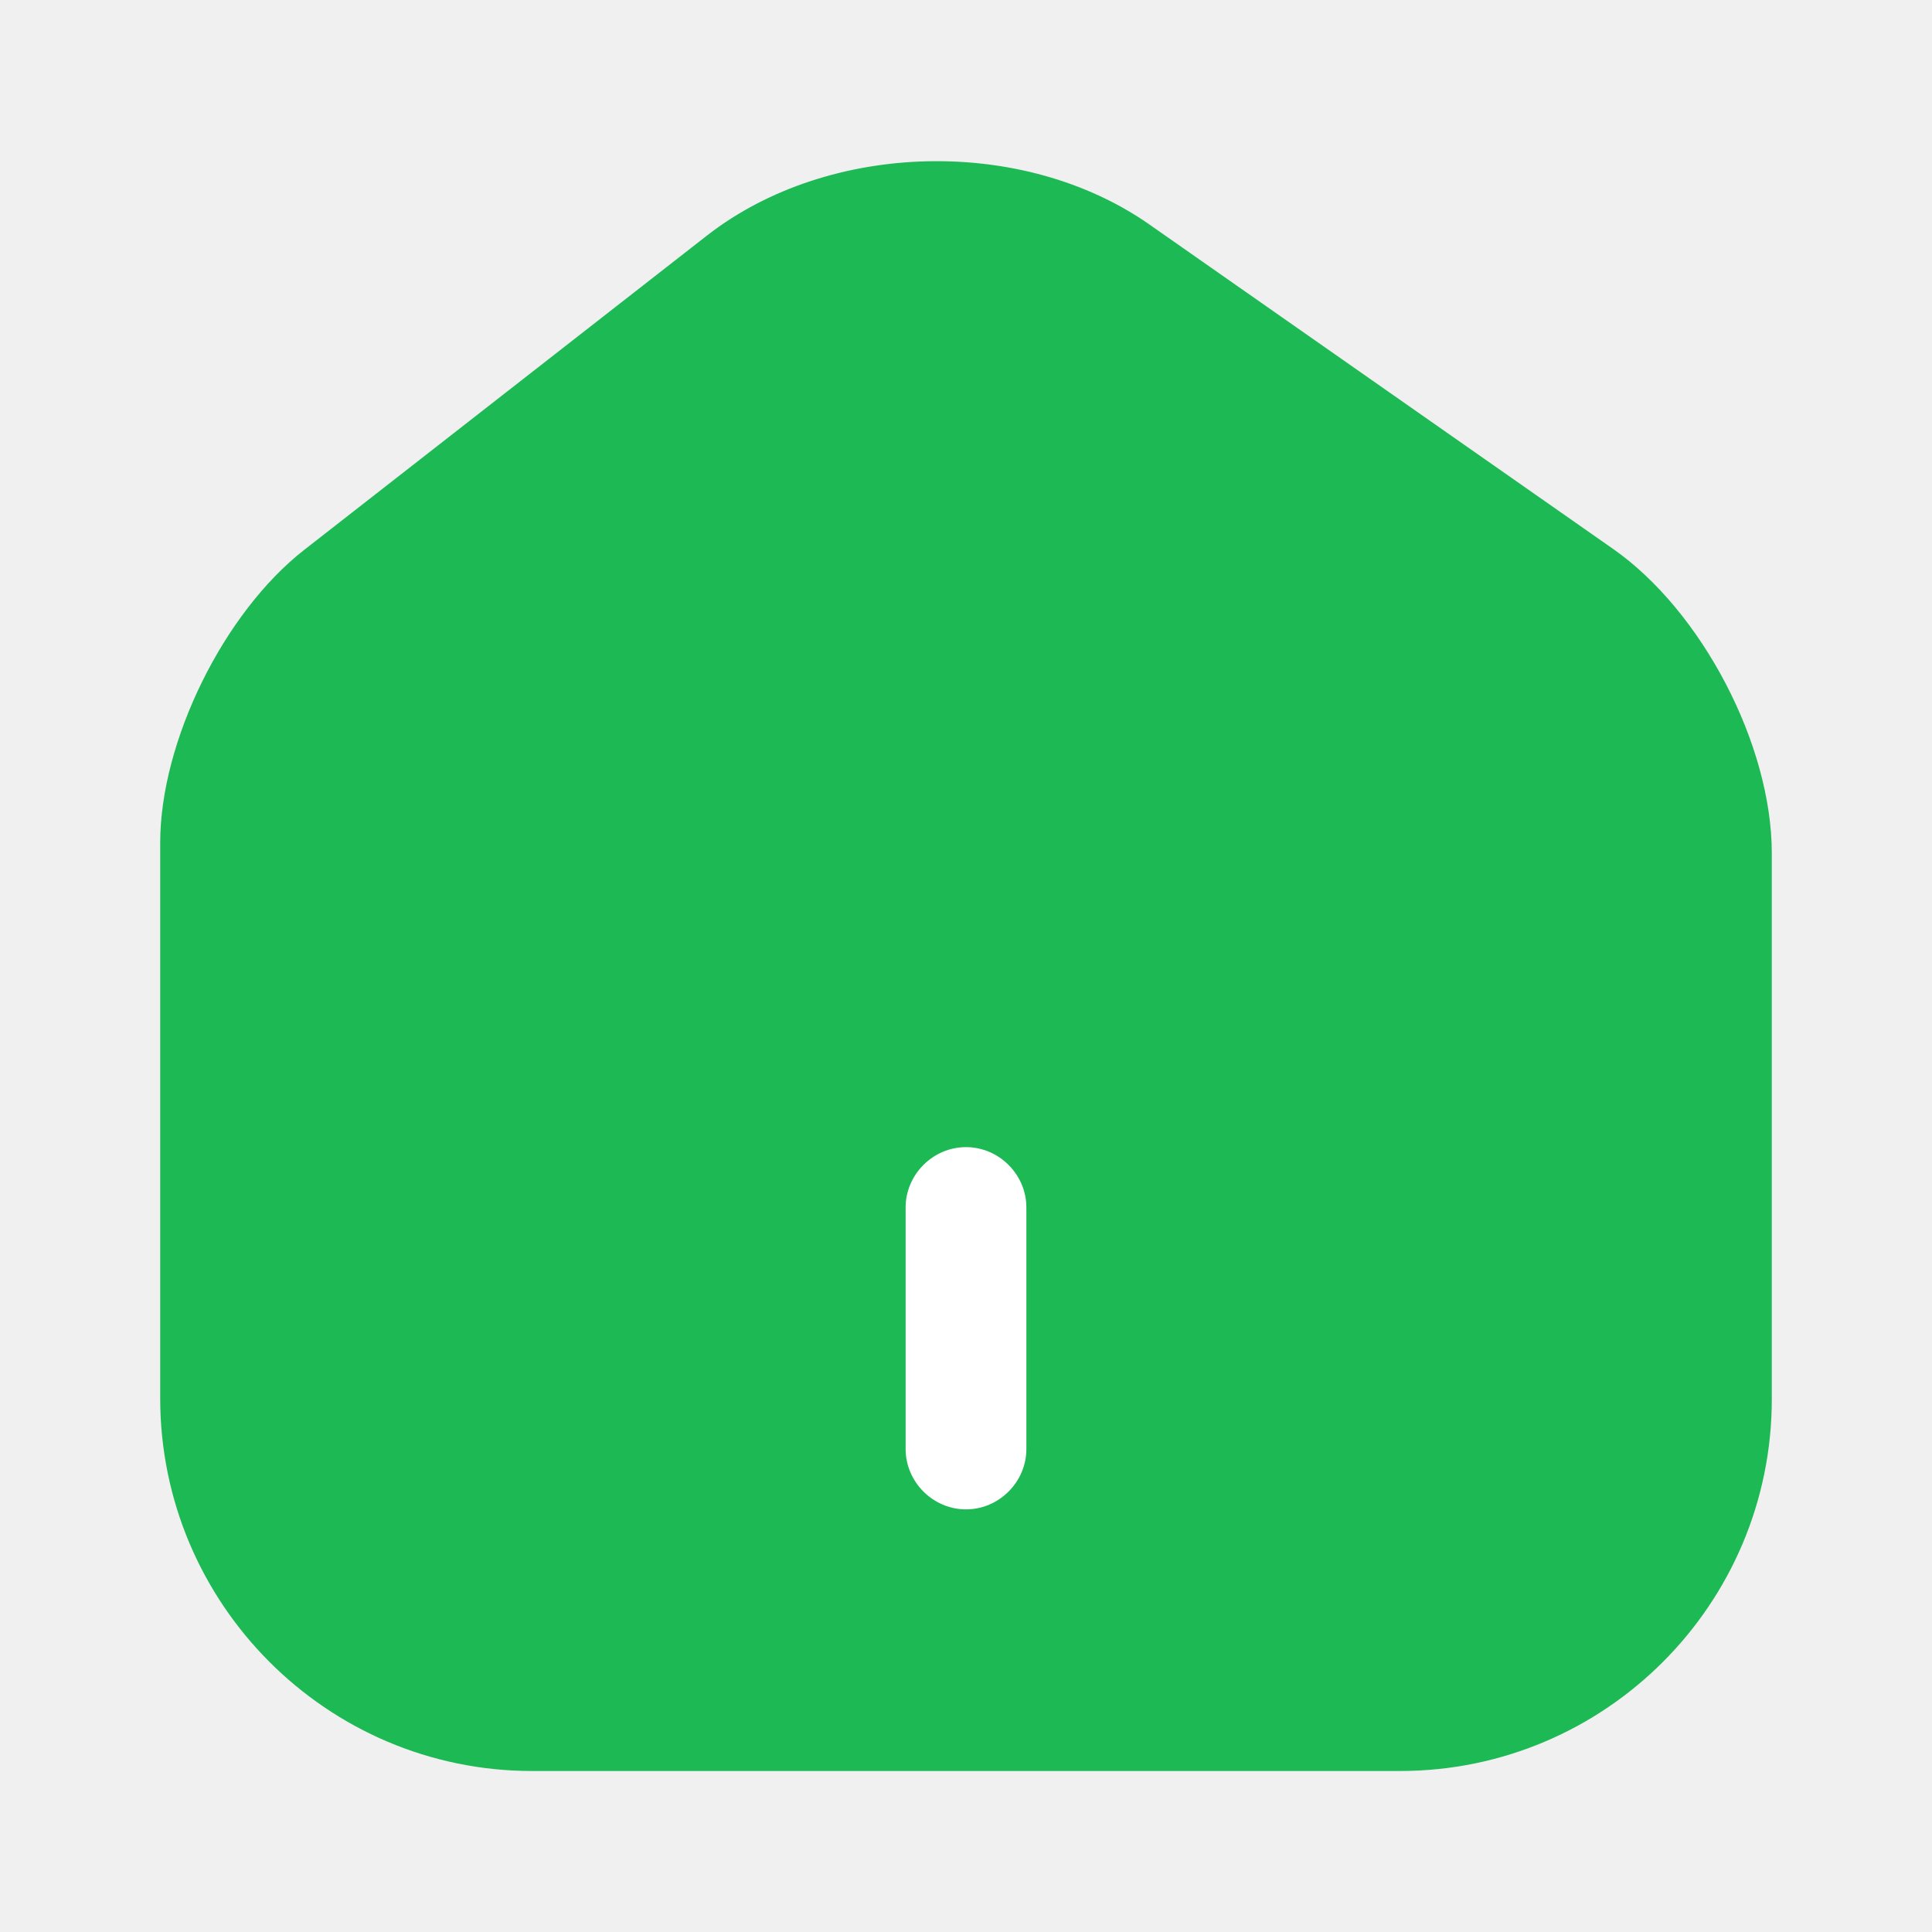
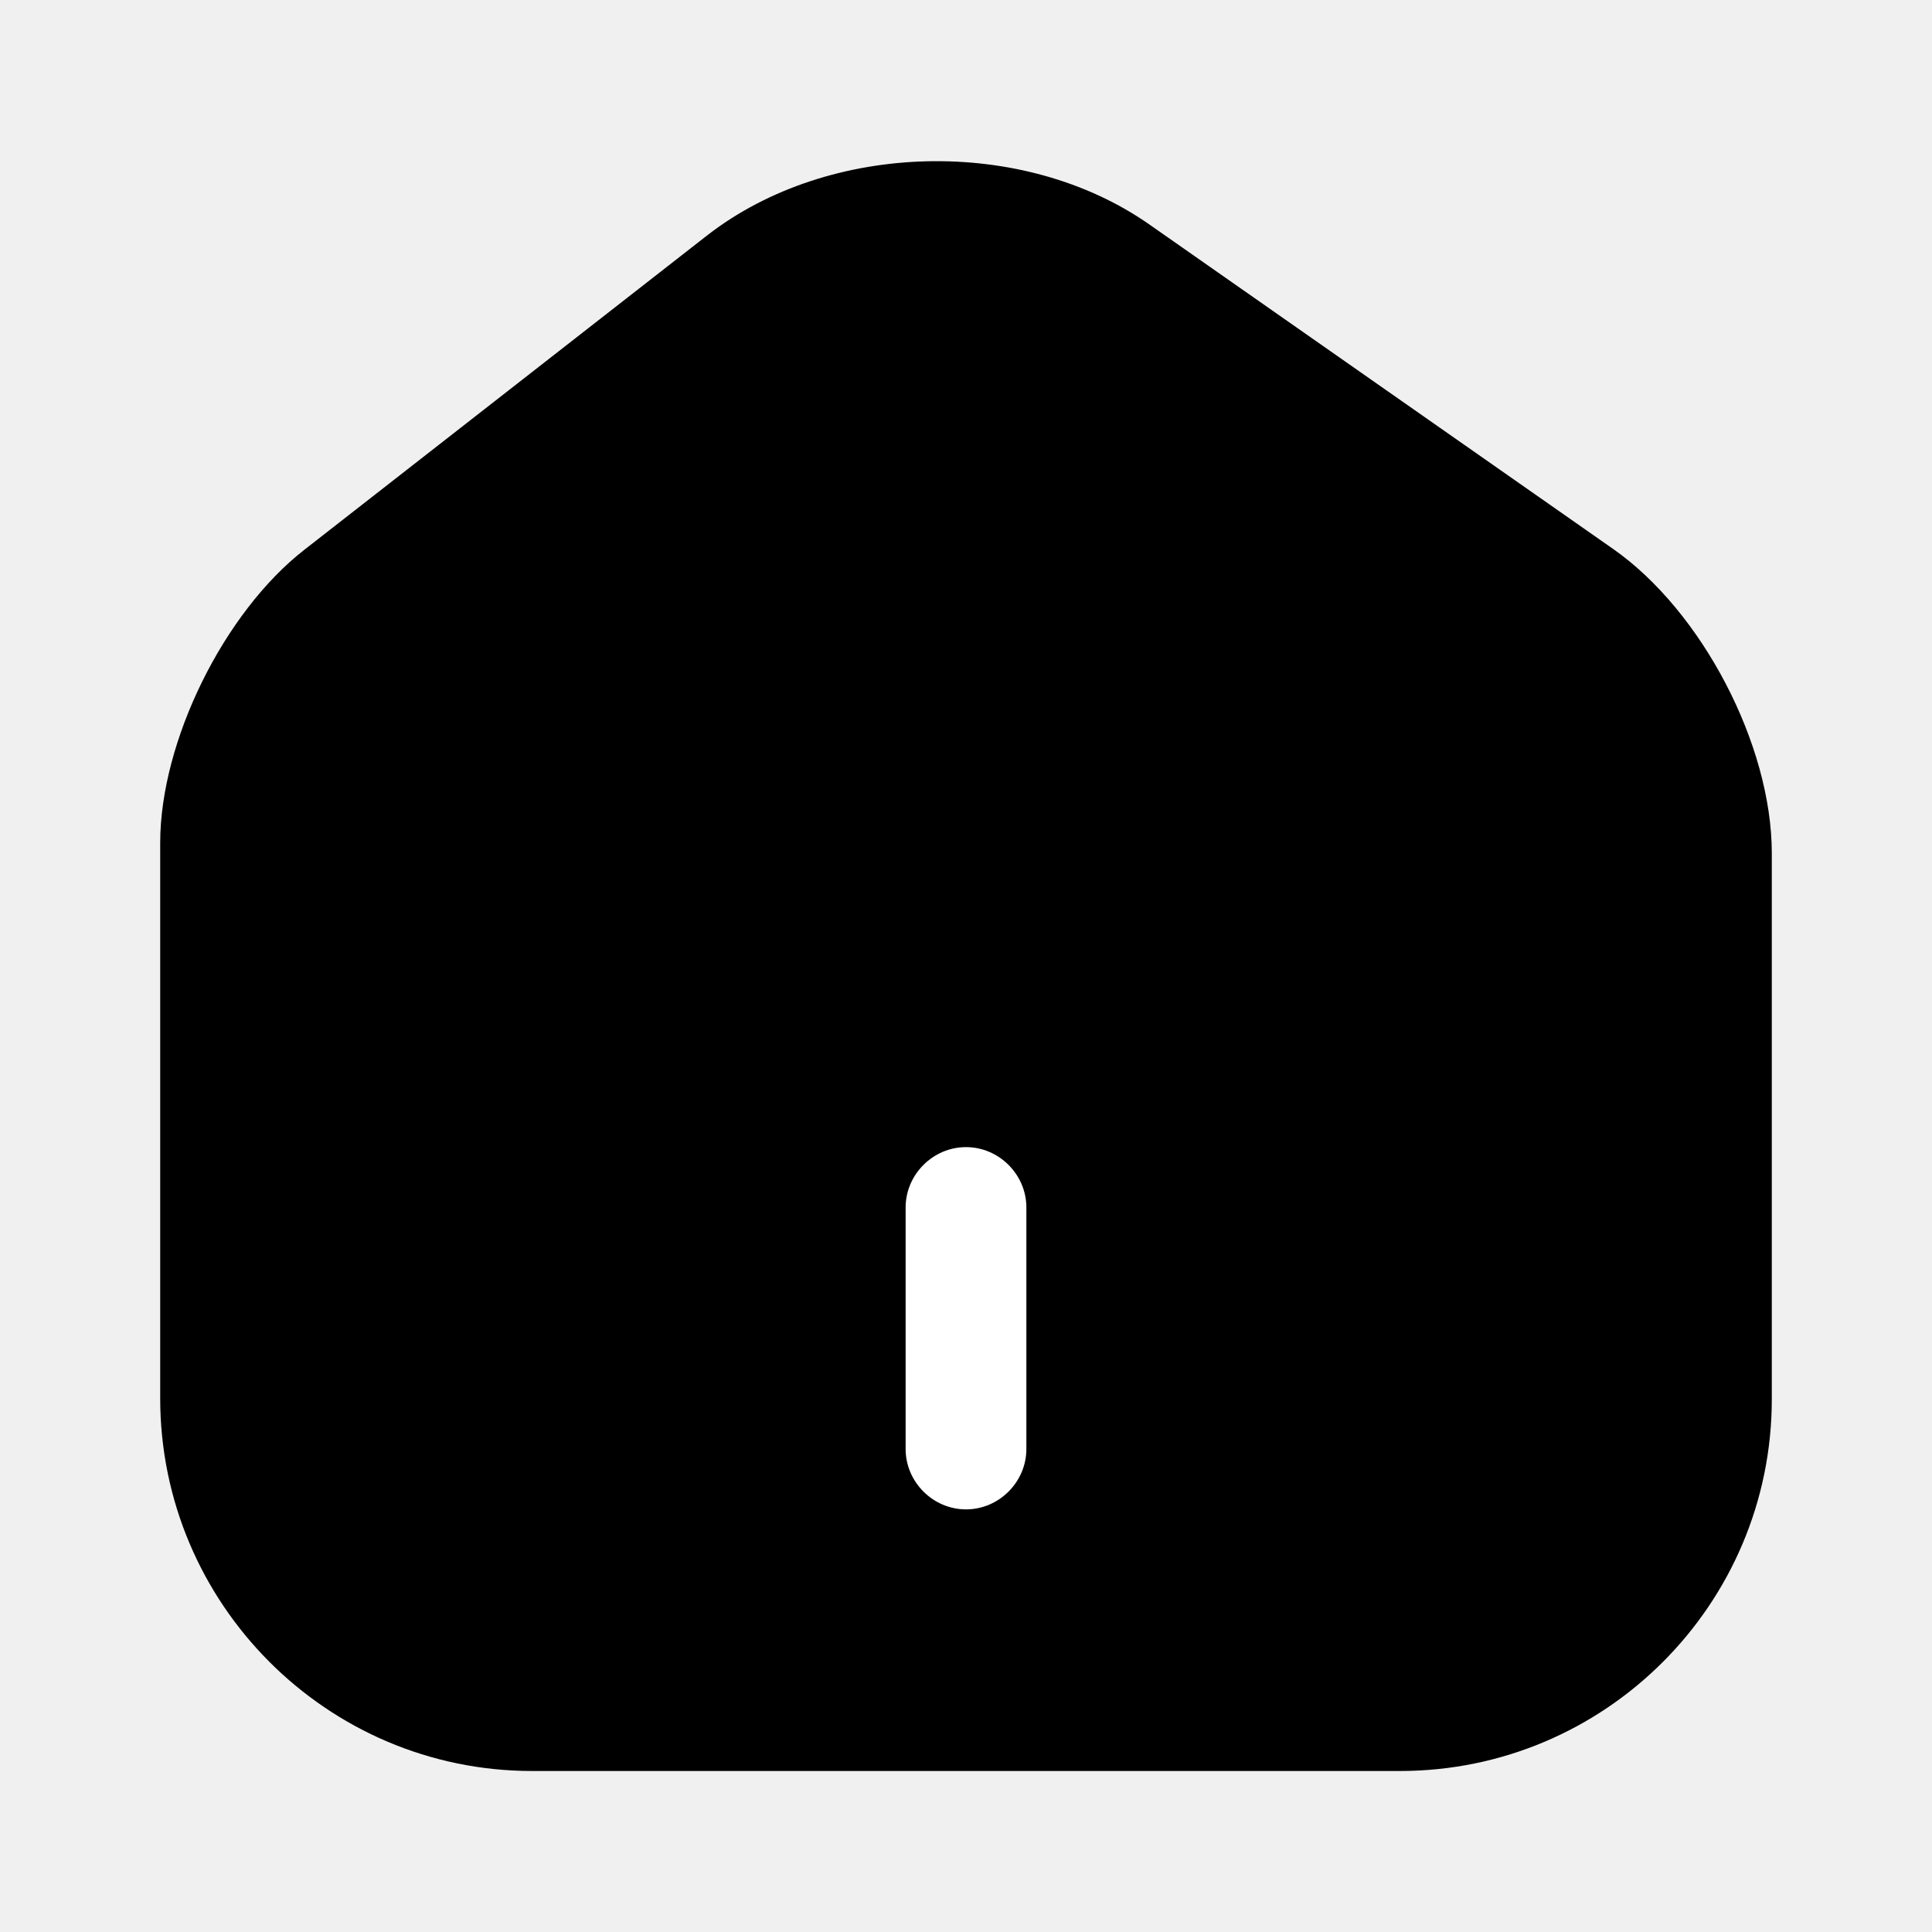
<svg xmlns="http://www.w3.org/2000/svg" width="24" height="24" viewBox="0 0 24 24" fill="none">
-   <path d="M20.04 6.82L14.28 2.79C12.71 1.69 10.3 1.75 8.79 2.92L3.78 6.83C2.78 7.61 1.99 9.21 1.99 10.47V17.37C1.99 19.92 4.06 22 6.61 22H17.39C19.94 22 22.01 19.93 22.01 17.38V10.6C22.01 9.25 21.14 7.59 20.04 6.82Z" fill="#1DB954" />
+   <path d="M20.04 6.82L14.28 2.79C12.71 1.69 10.3 1.75 8.79 2.92L3.78 6.83C2.78 7.61 1.99 9.21 1.99 10.47V17.37C1.99 19.92 4.06 22 6.61 22H17.39C19.94 22 22.01 19.93 22.01 17.38V10.6C22.01 9.25 21.14 7.59 20.04 6.82Z" fill="currentColor" />
  <path d="M12 18.75C11.59 18.75 11.25 18.41 11.25 18V15C11.25 14.59 11.59 14.25 12 14.25C12.41 14.25 12.75 14.59 12.75 15V18C12.75 18.41 12.41 18.75 12 18.75Z" fill="white" />
</svg>
